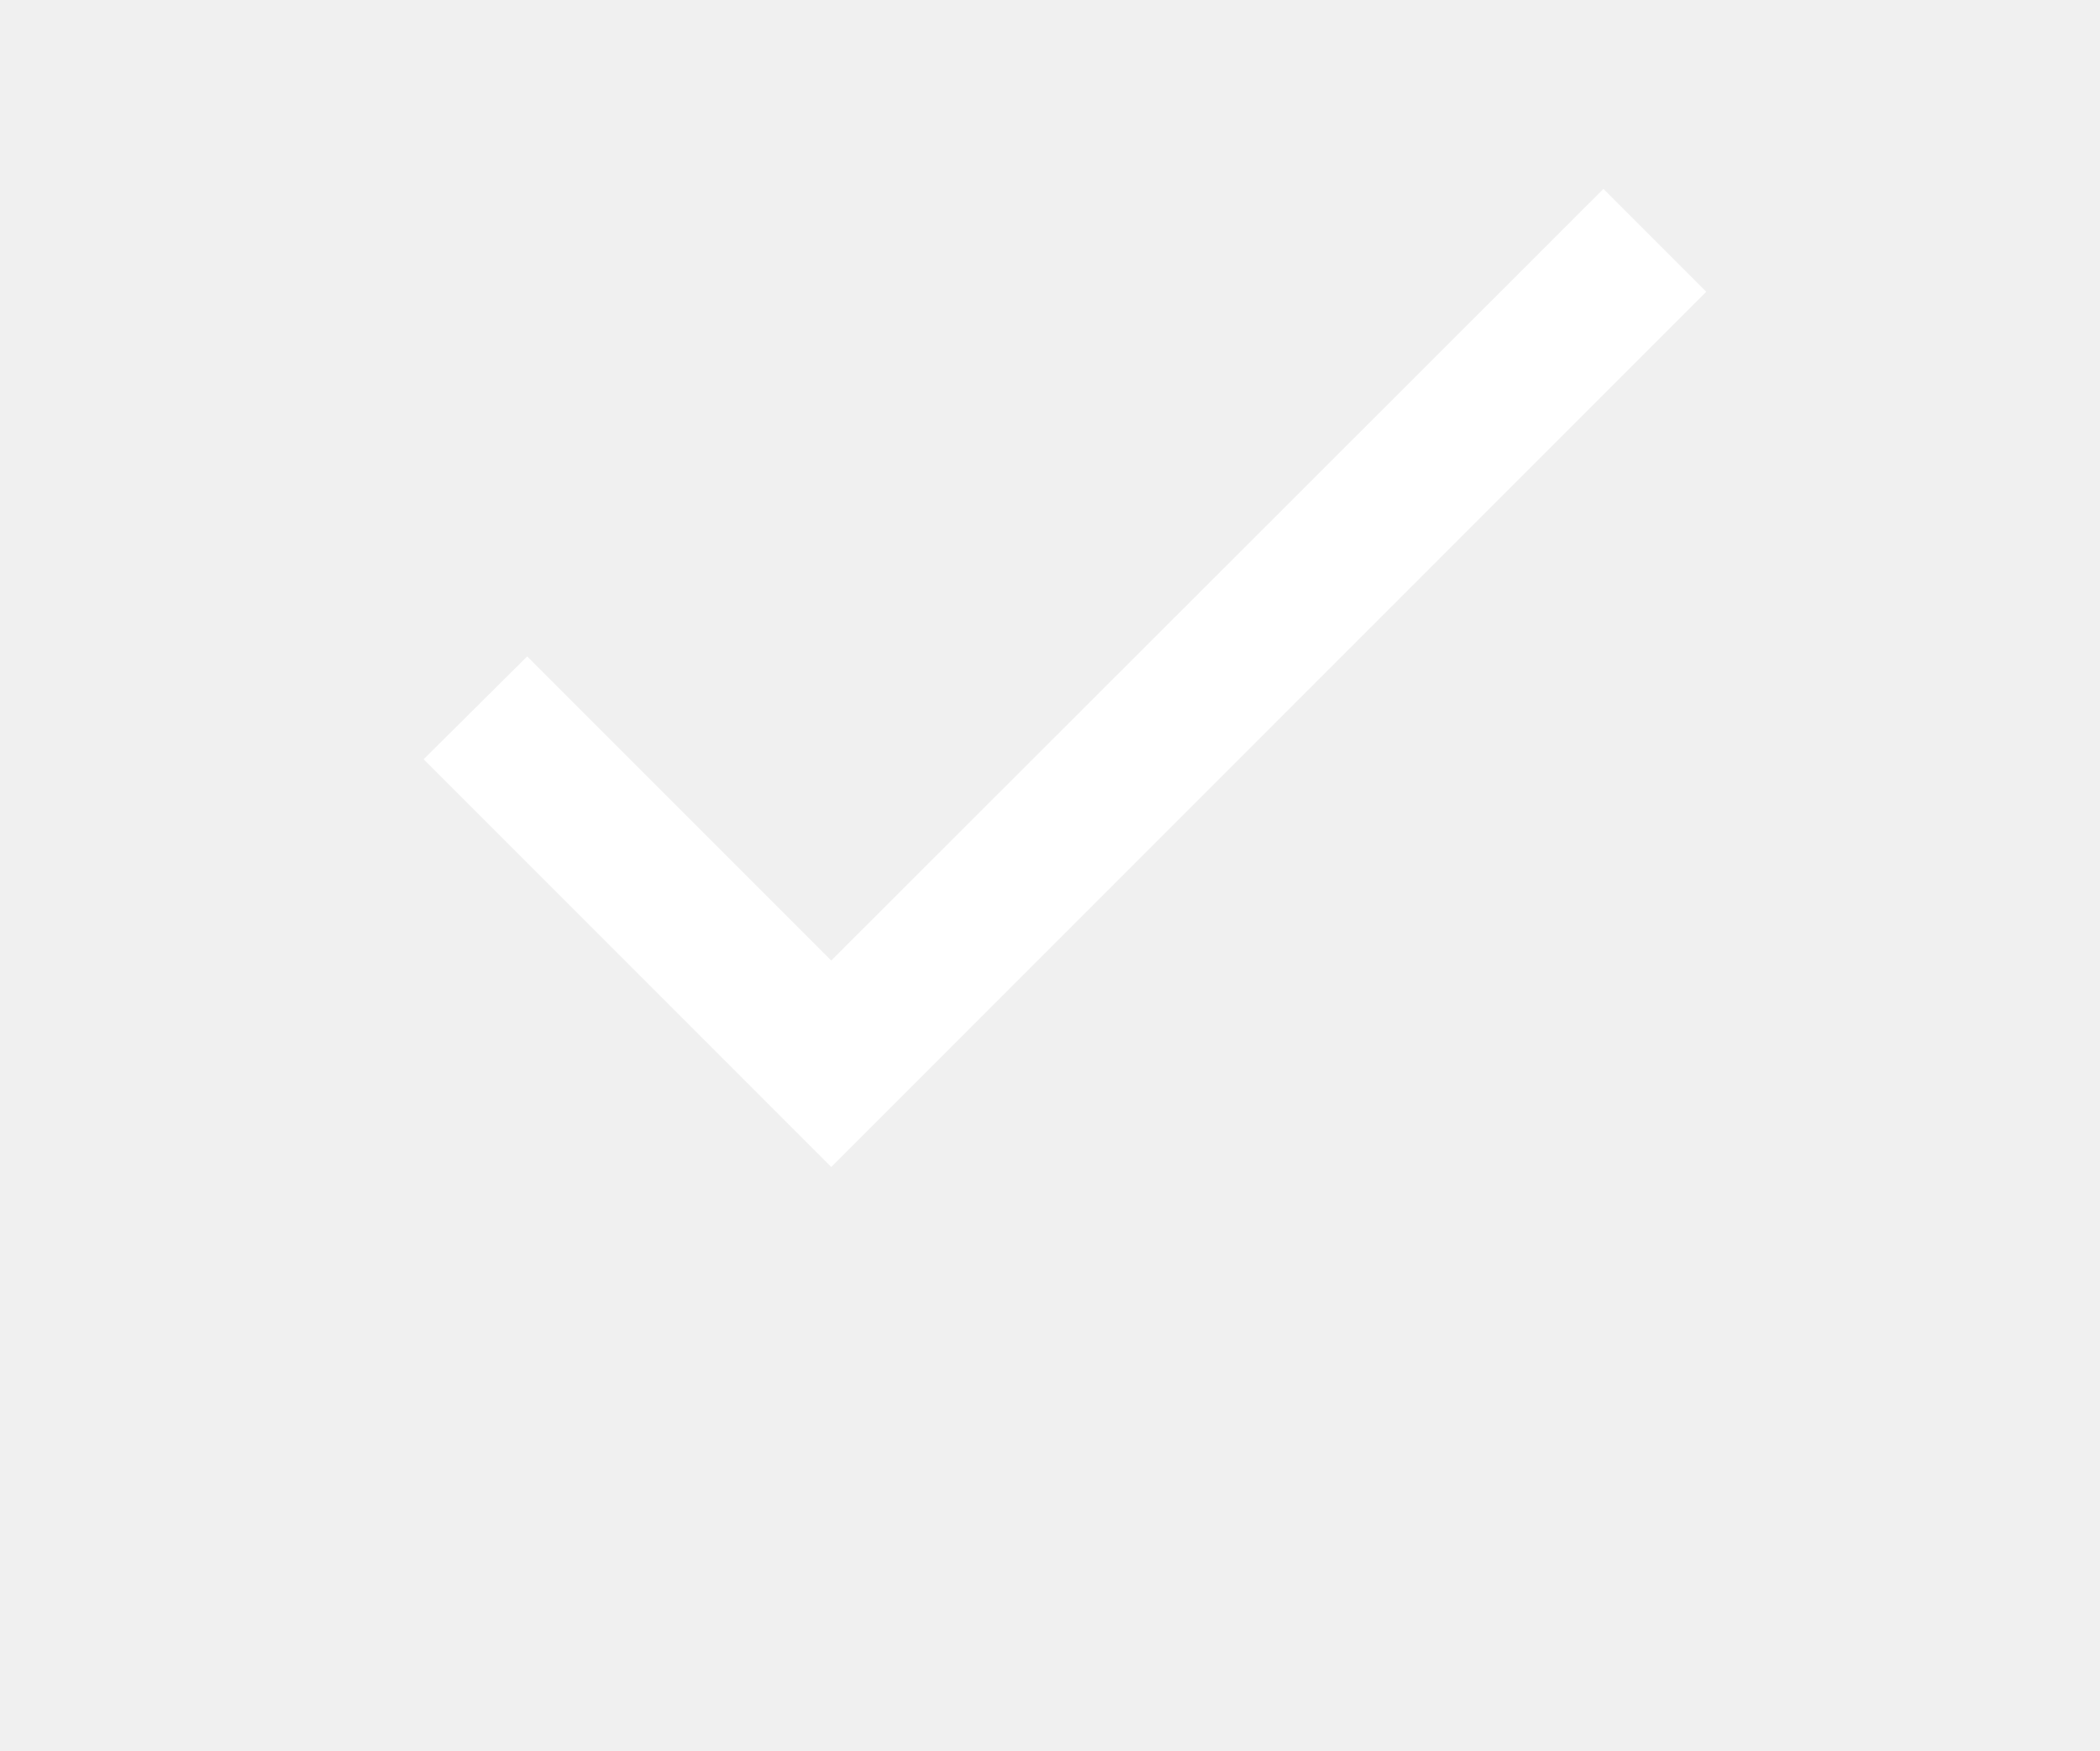
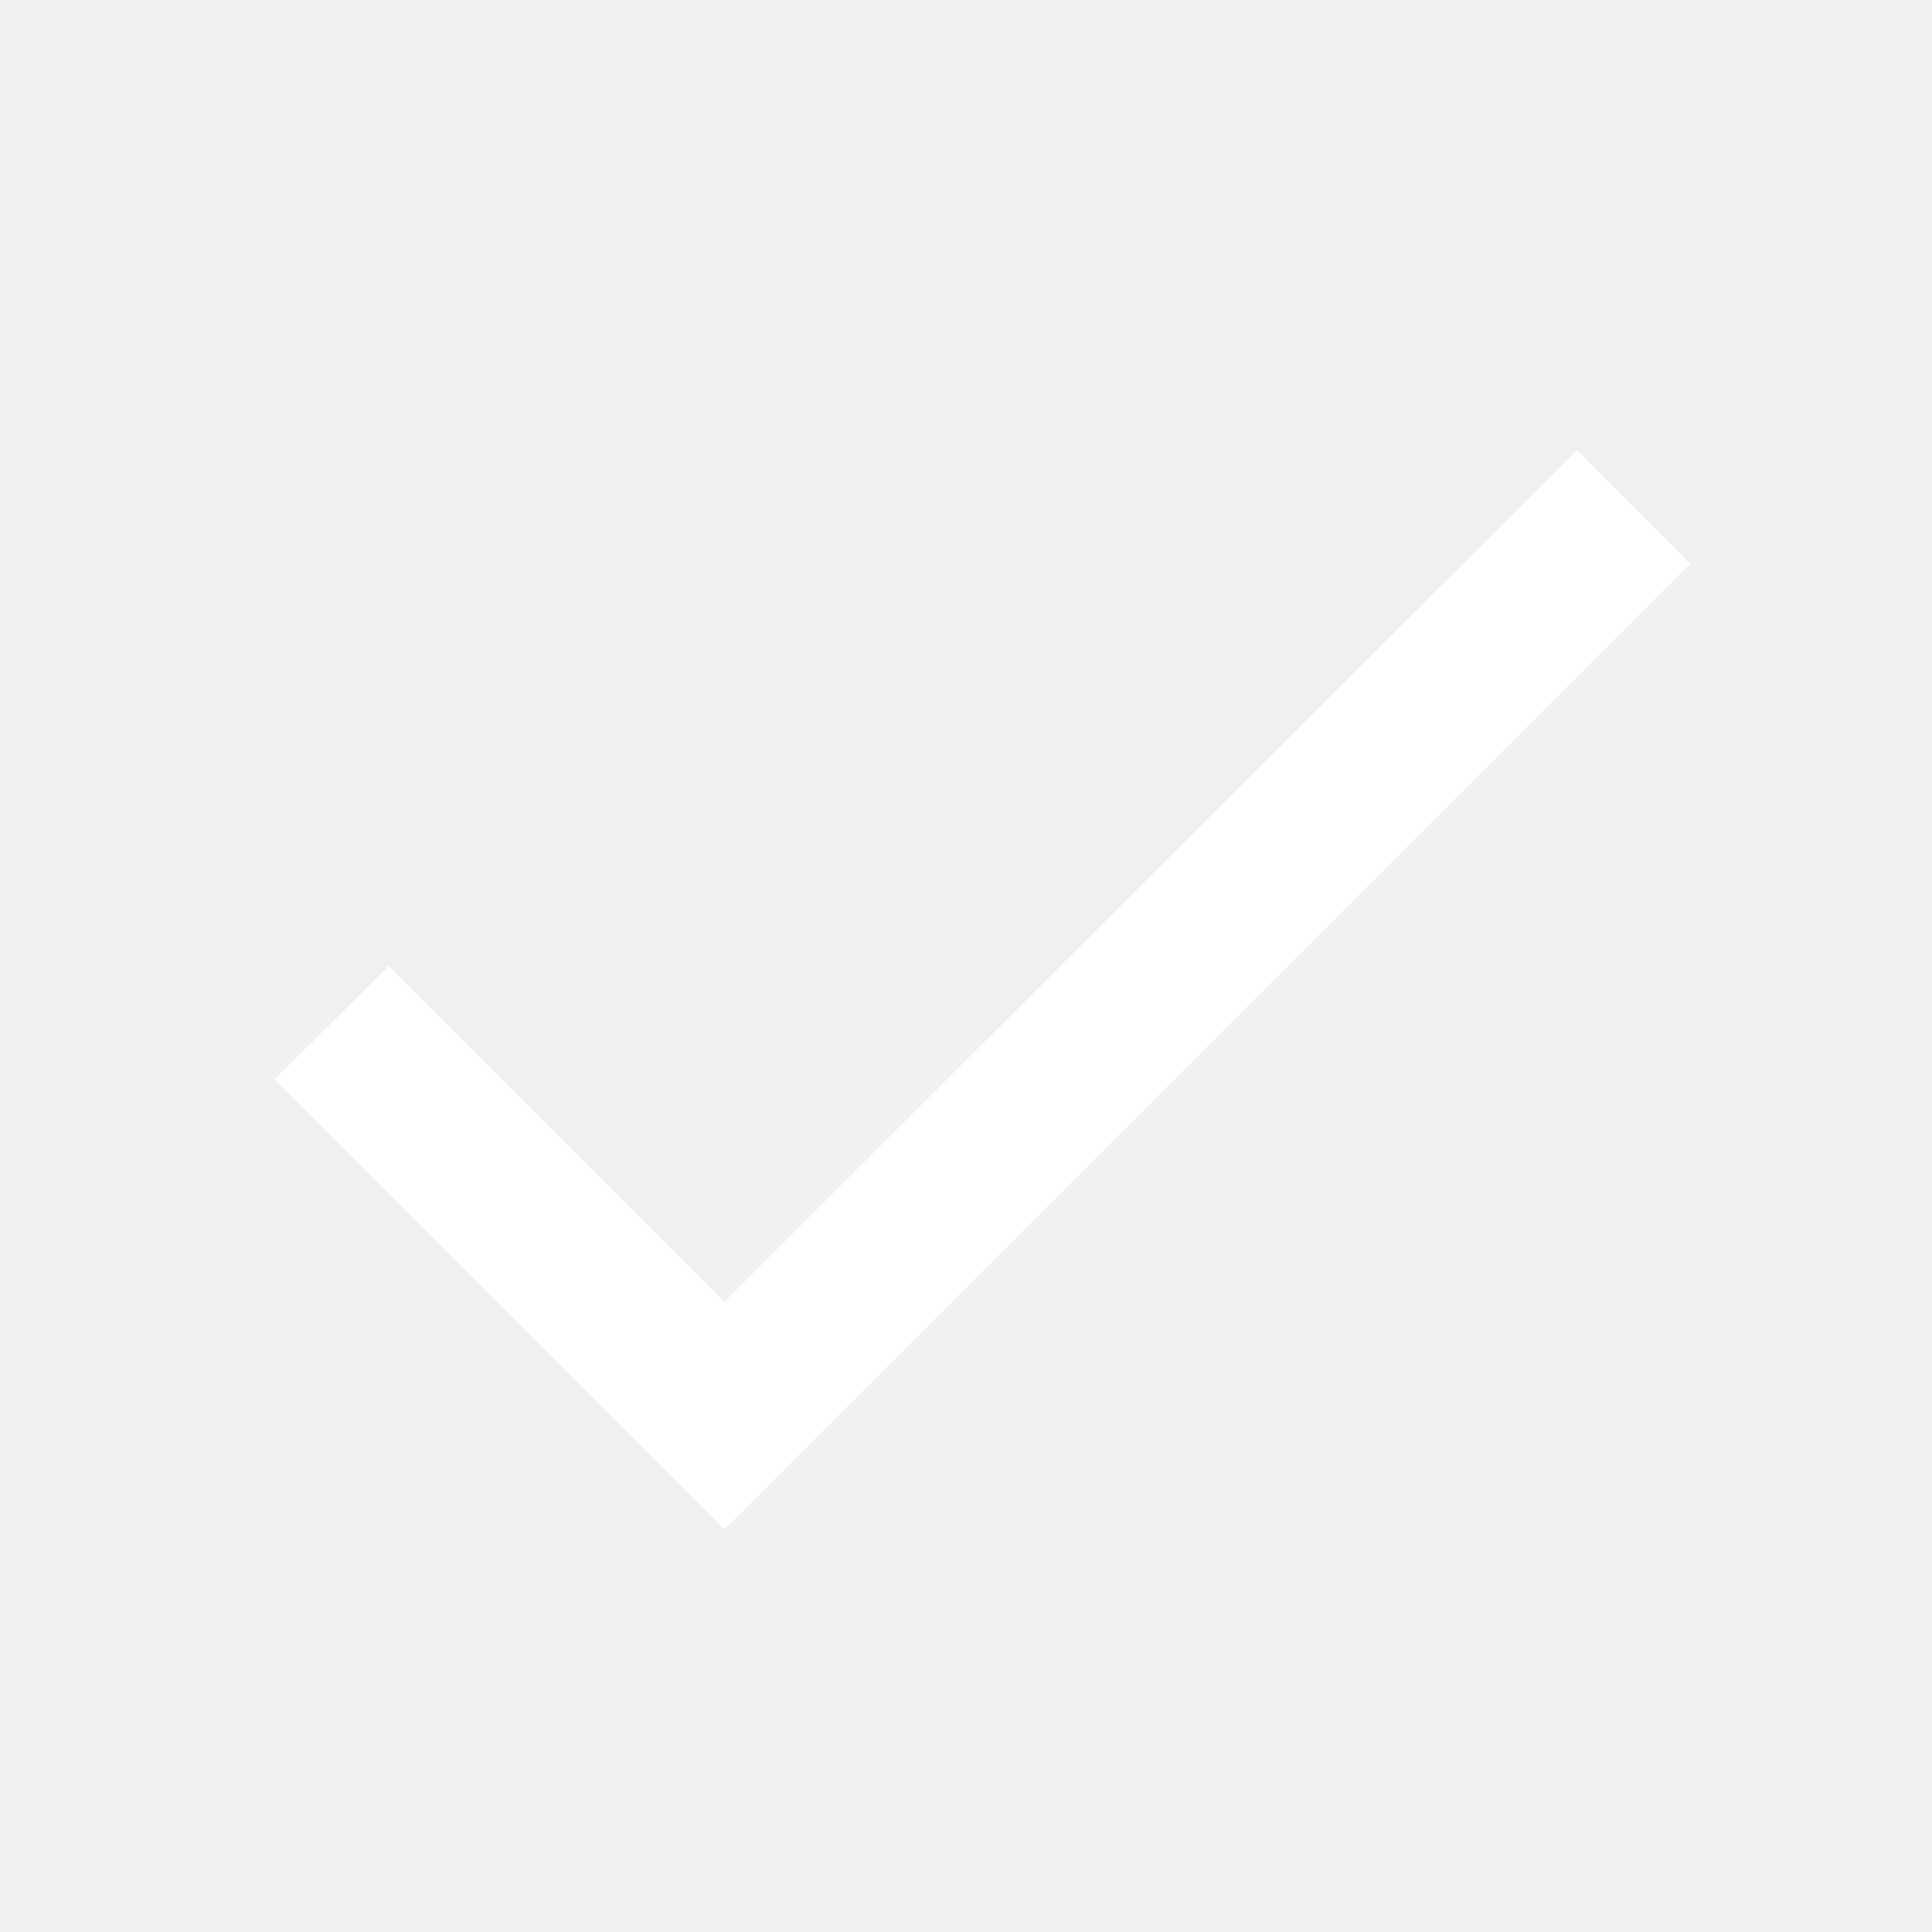
- <svg xmlns="http://www.w3.org/2000/svg" fill="#ffffff" height="20" viewBox="0 3 24 24" width="24">
+ <svg xmlns="http://www.w3.org/2000/svg" fill="#ffffff" height="20" viewBox="0 0 24 24" width="20">
  <path d="M0 0h24v24H0z" fill="none" />
  <path d="M9 16.17L4.83 12l-1.42 1.41L9 19 21 7l-1.41-1.41z" />
</svg>
